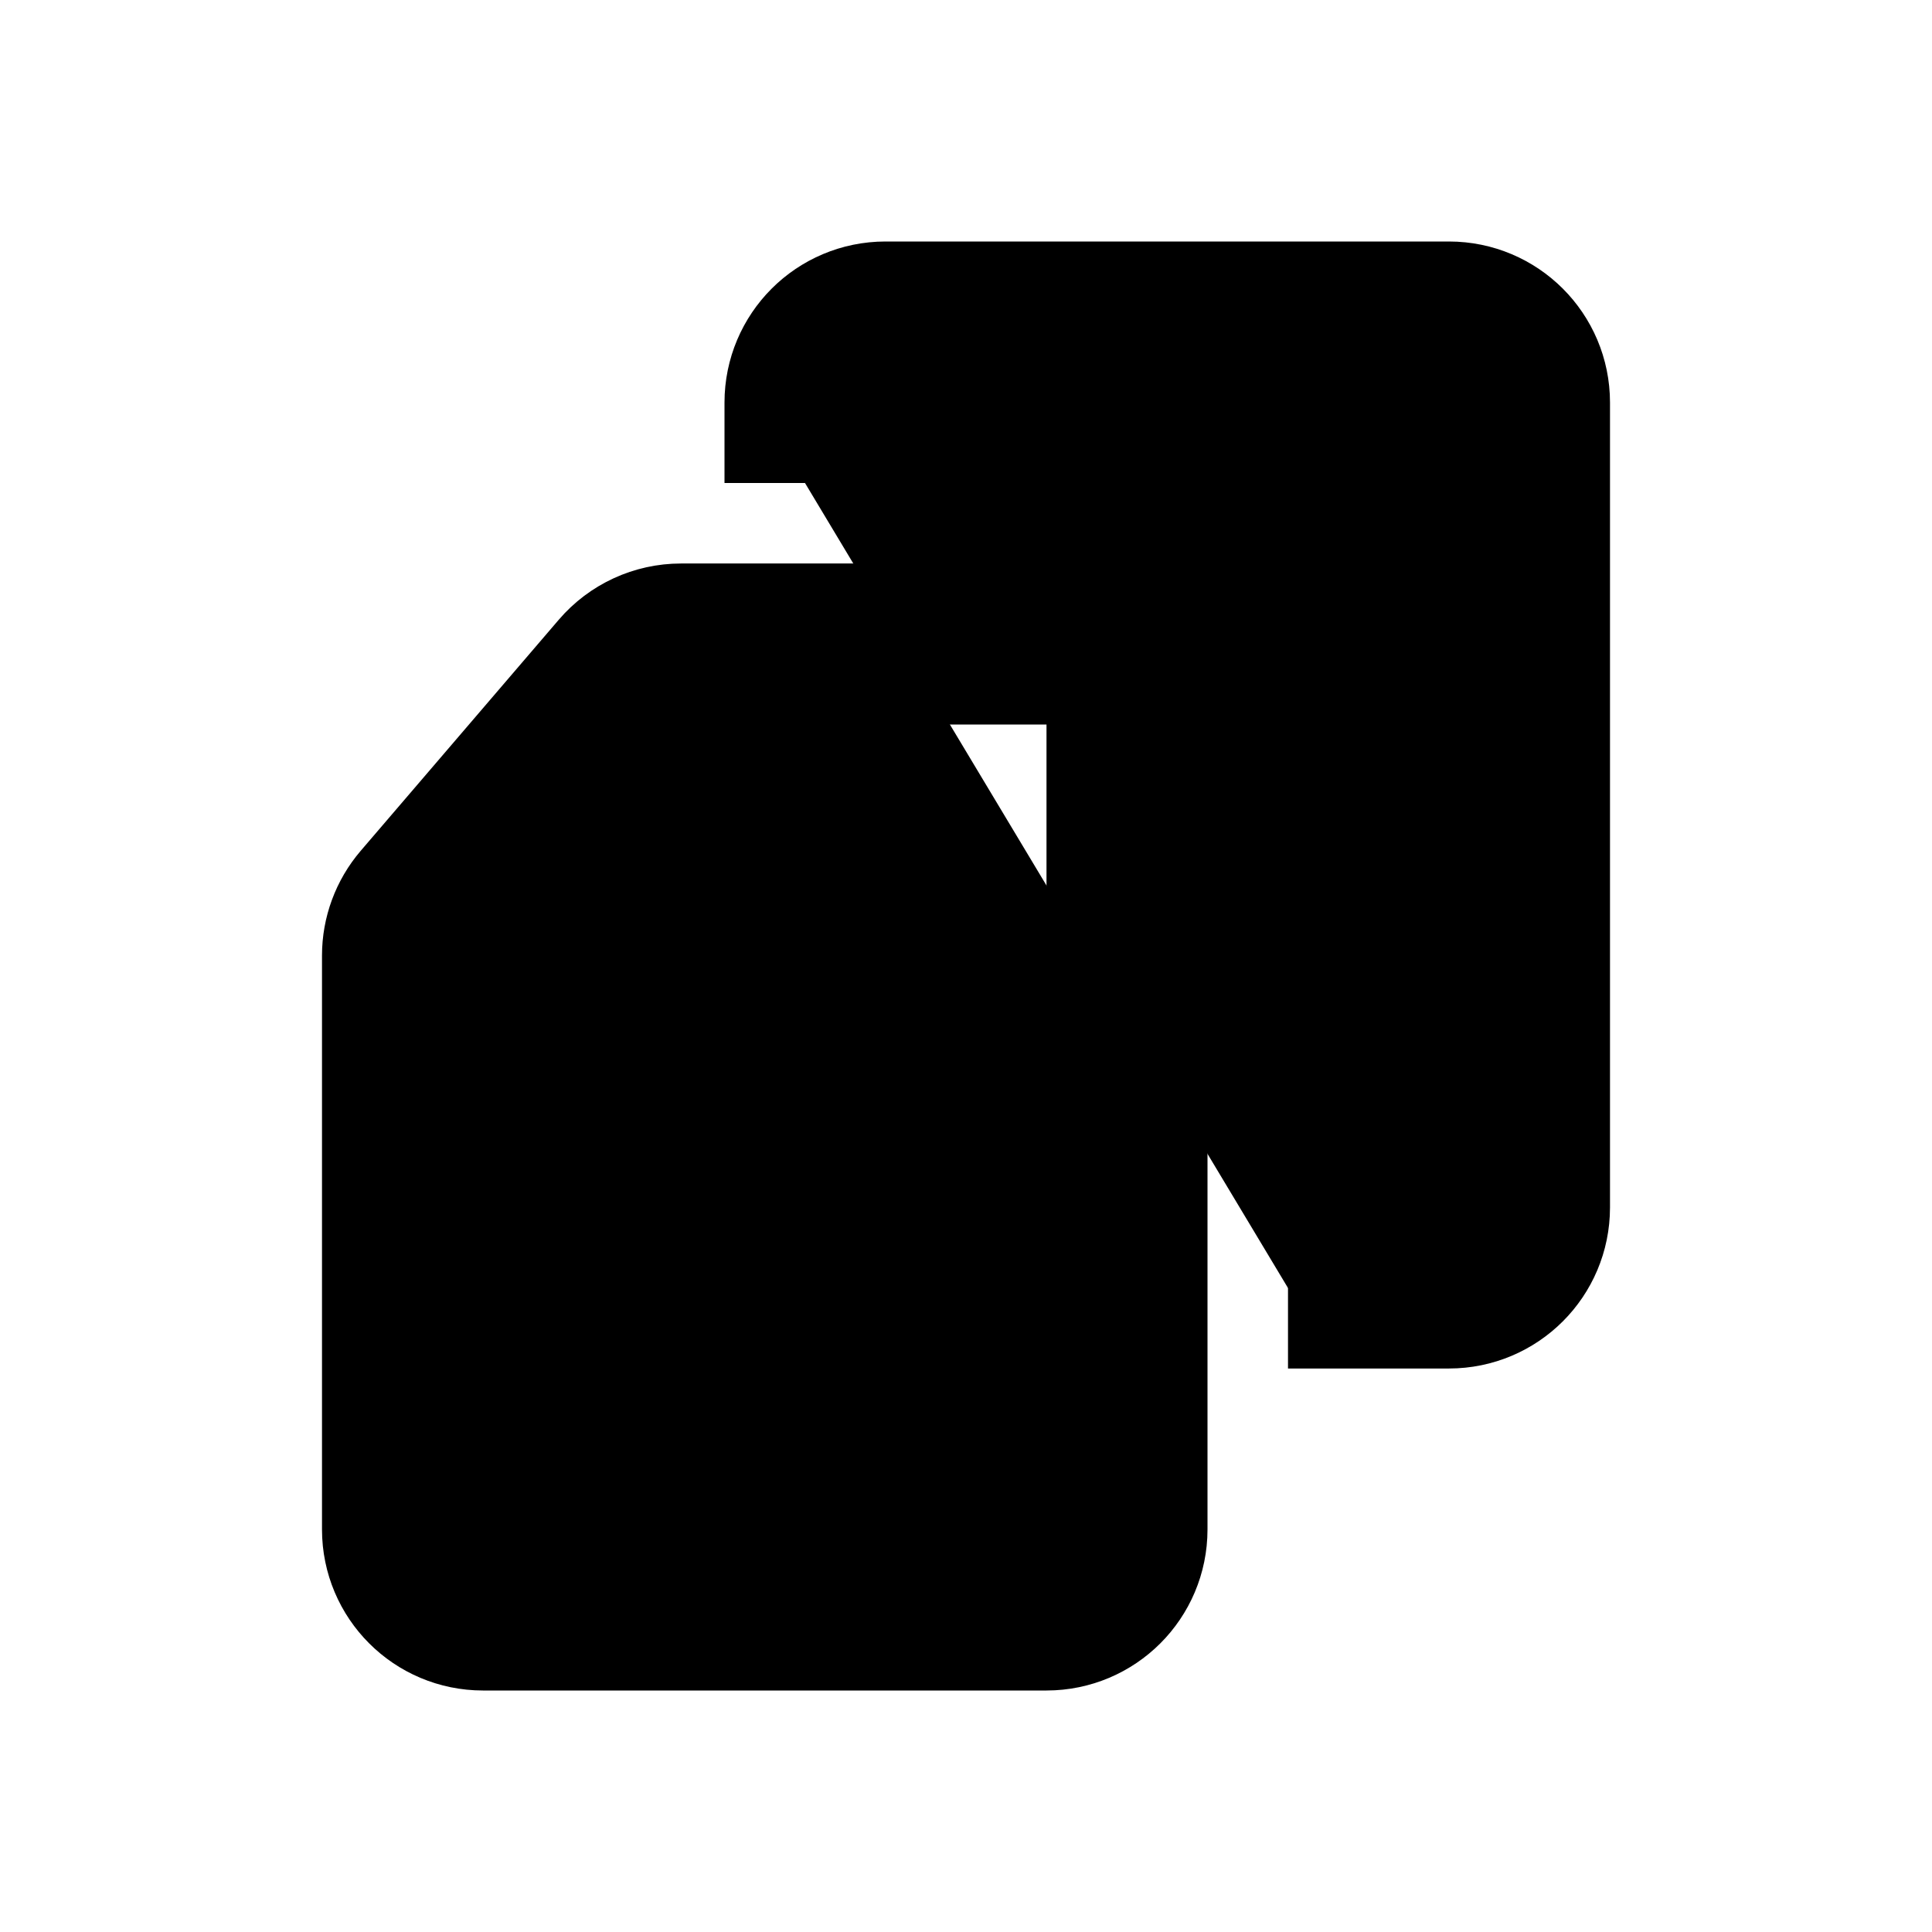
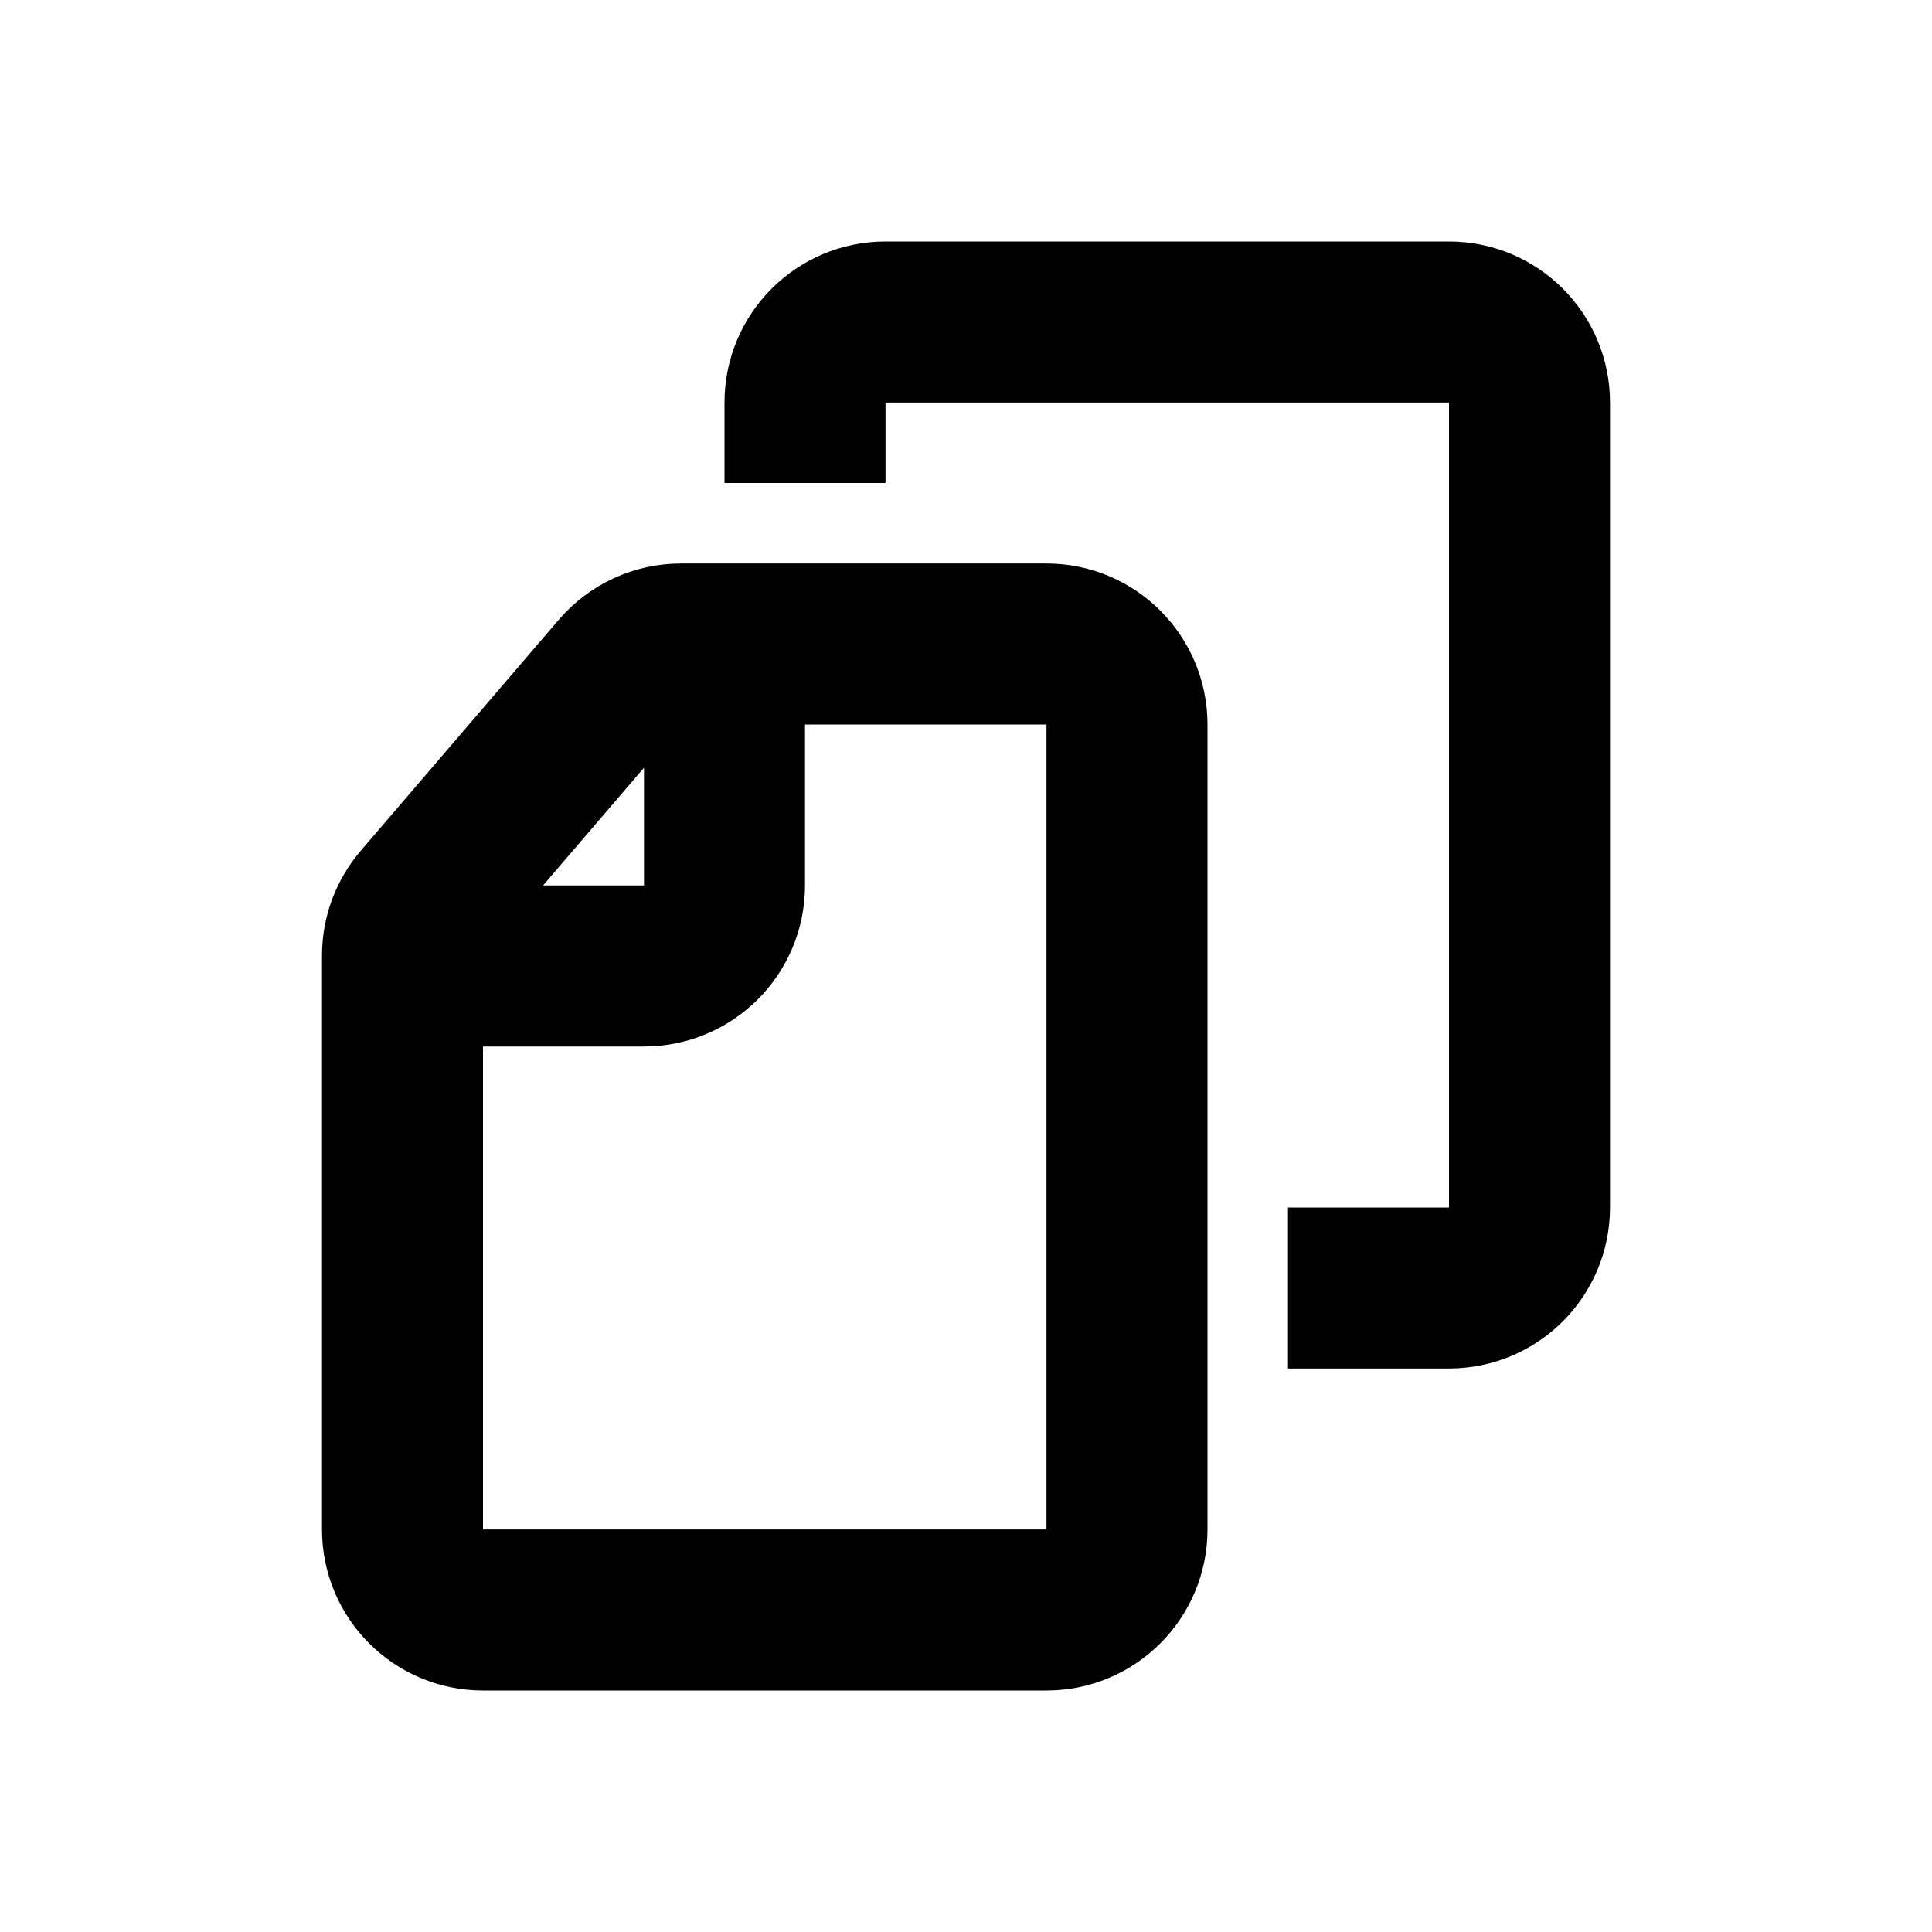
- <svg xmlns="http://www.w3.org/2000/svg" viewBox="0 0 24 24">
+ <svg xmlns="http://www.w3.org/2000/svg" fill="none" viewBox="0 0 24 24">
  <path stroke="currentColor" stroke-linejoin="round" stroke-width="2" d="M9 8v3a1 1 0 0 1-1 1H5m11 4h2a1 1 0 0 0 1-1V5a1 1 0 0 0-1-1h-7a1 1 0 0 0-1 1v1m4 3v10a1 1 0 0 1-1 1H6a1 1 0 0 1-1-1v-7.13a1 1 0 0 1 .24-.65L7.7 8.35A1 1 0 0 1 8.46 8H13a1 1 0 0 1 1 1Z" />
</svg>
